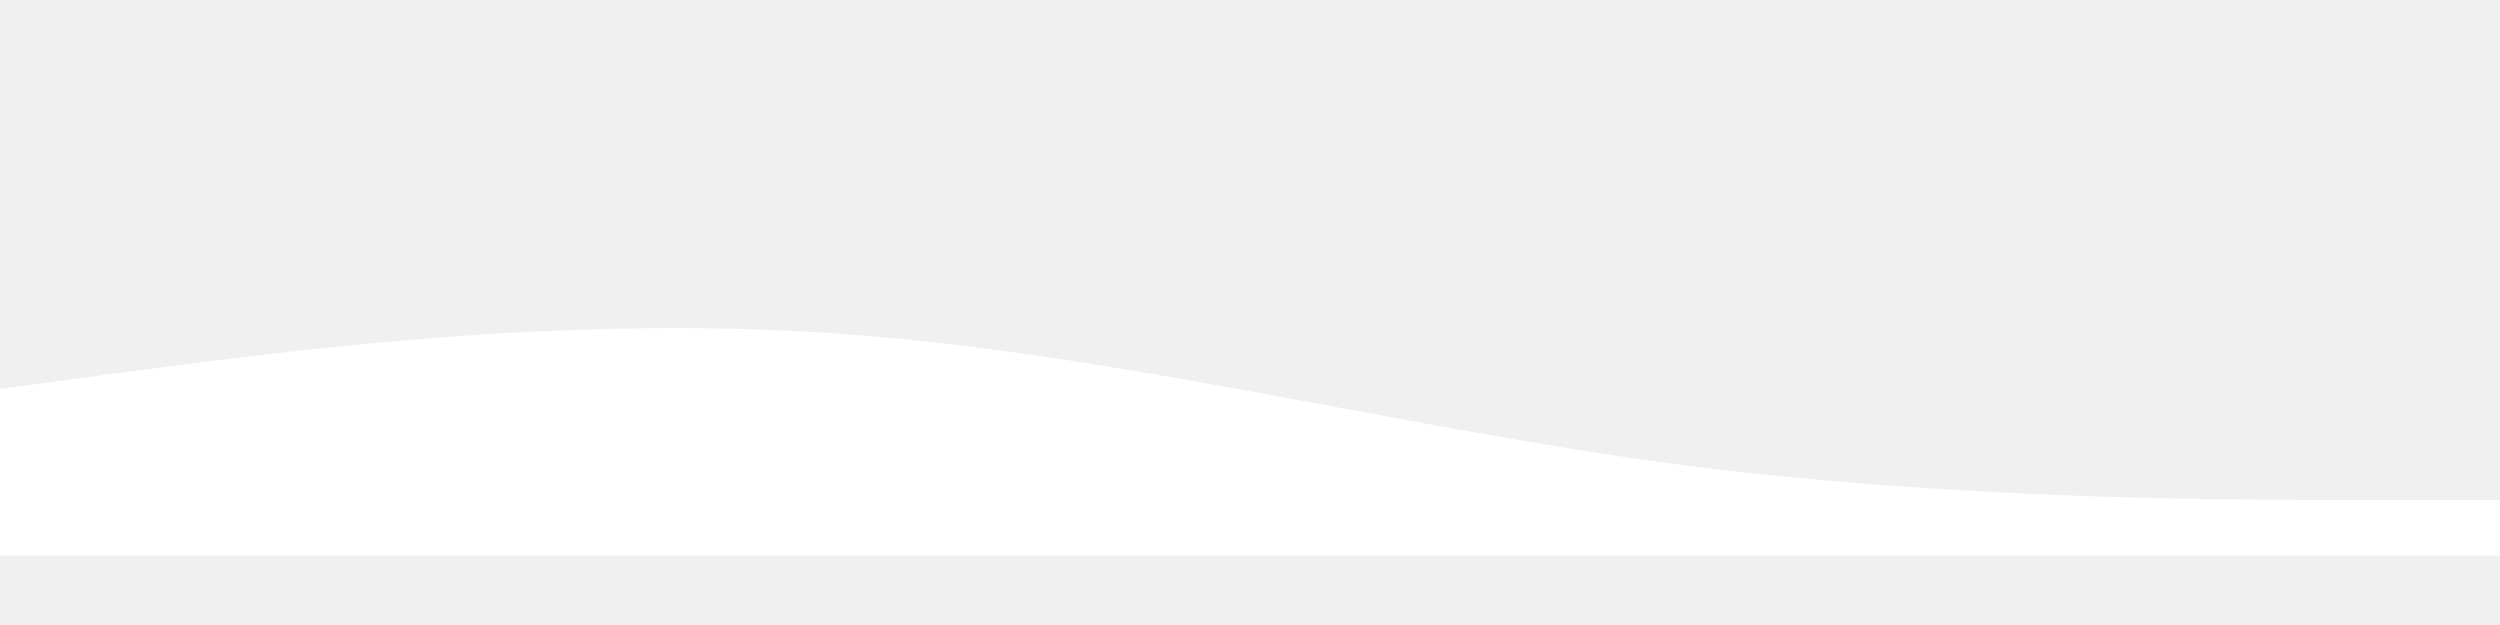
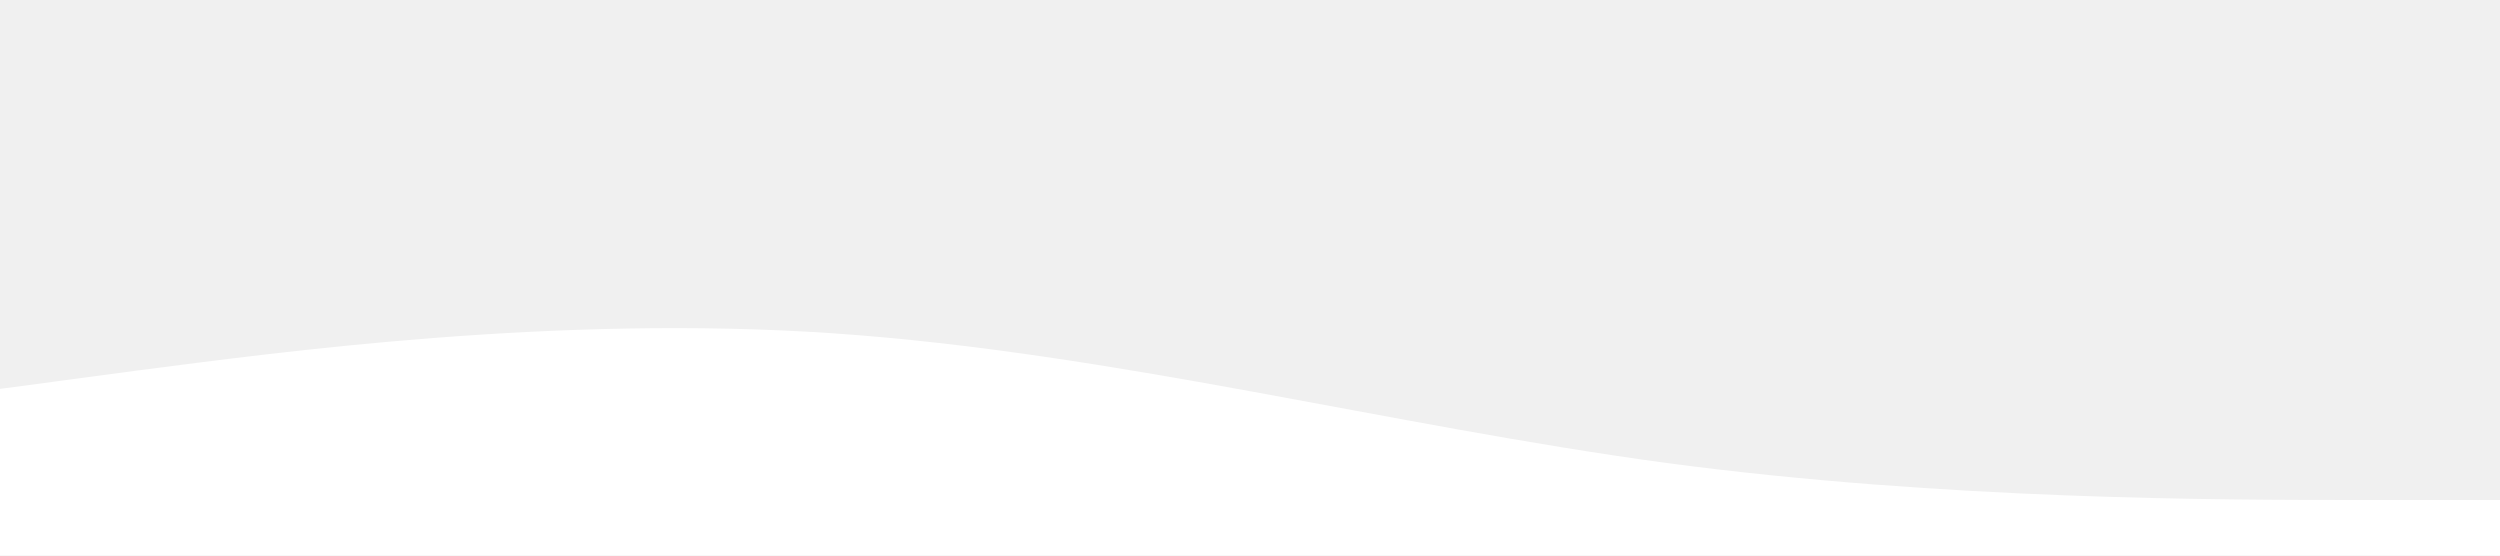
- <svg xmlns="http://www.w3.org/2000/svg" viewBox="0 0 1440 360">
+ <svg xmlns="http://www.w3.org/2000/svg" viewBox="0 0 1440 320">
  <path fill="#ffffff" fill-opacity="1" d="M0,224L80,213.3C160,203,320,181,480,192C640,203,800,245,960,266.7C1120,288,1280,288,1360,288L1440,288L1440,320L1360,320C1280,320,1120,320,960,320C800,320,640,320,480,320C320,320,160,320,80,320L0,320Z" />
</svg>
